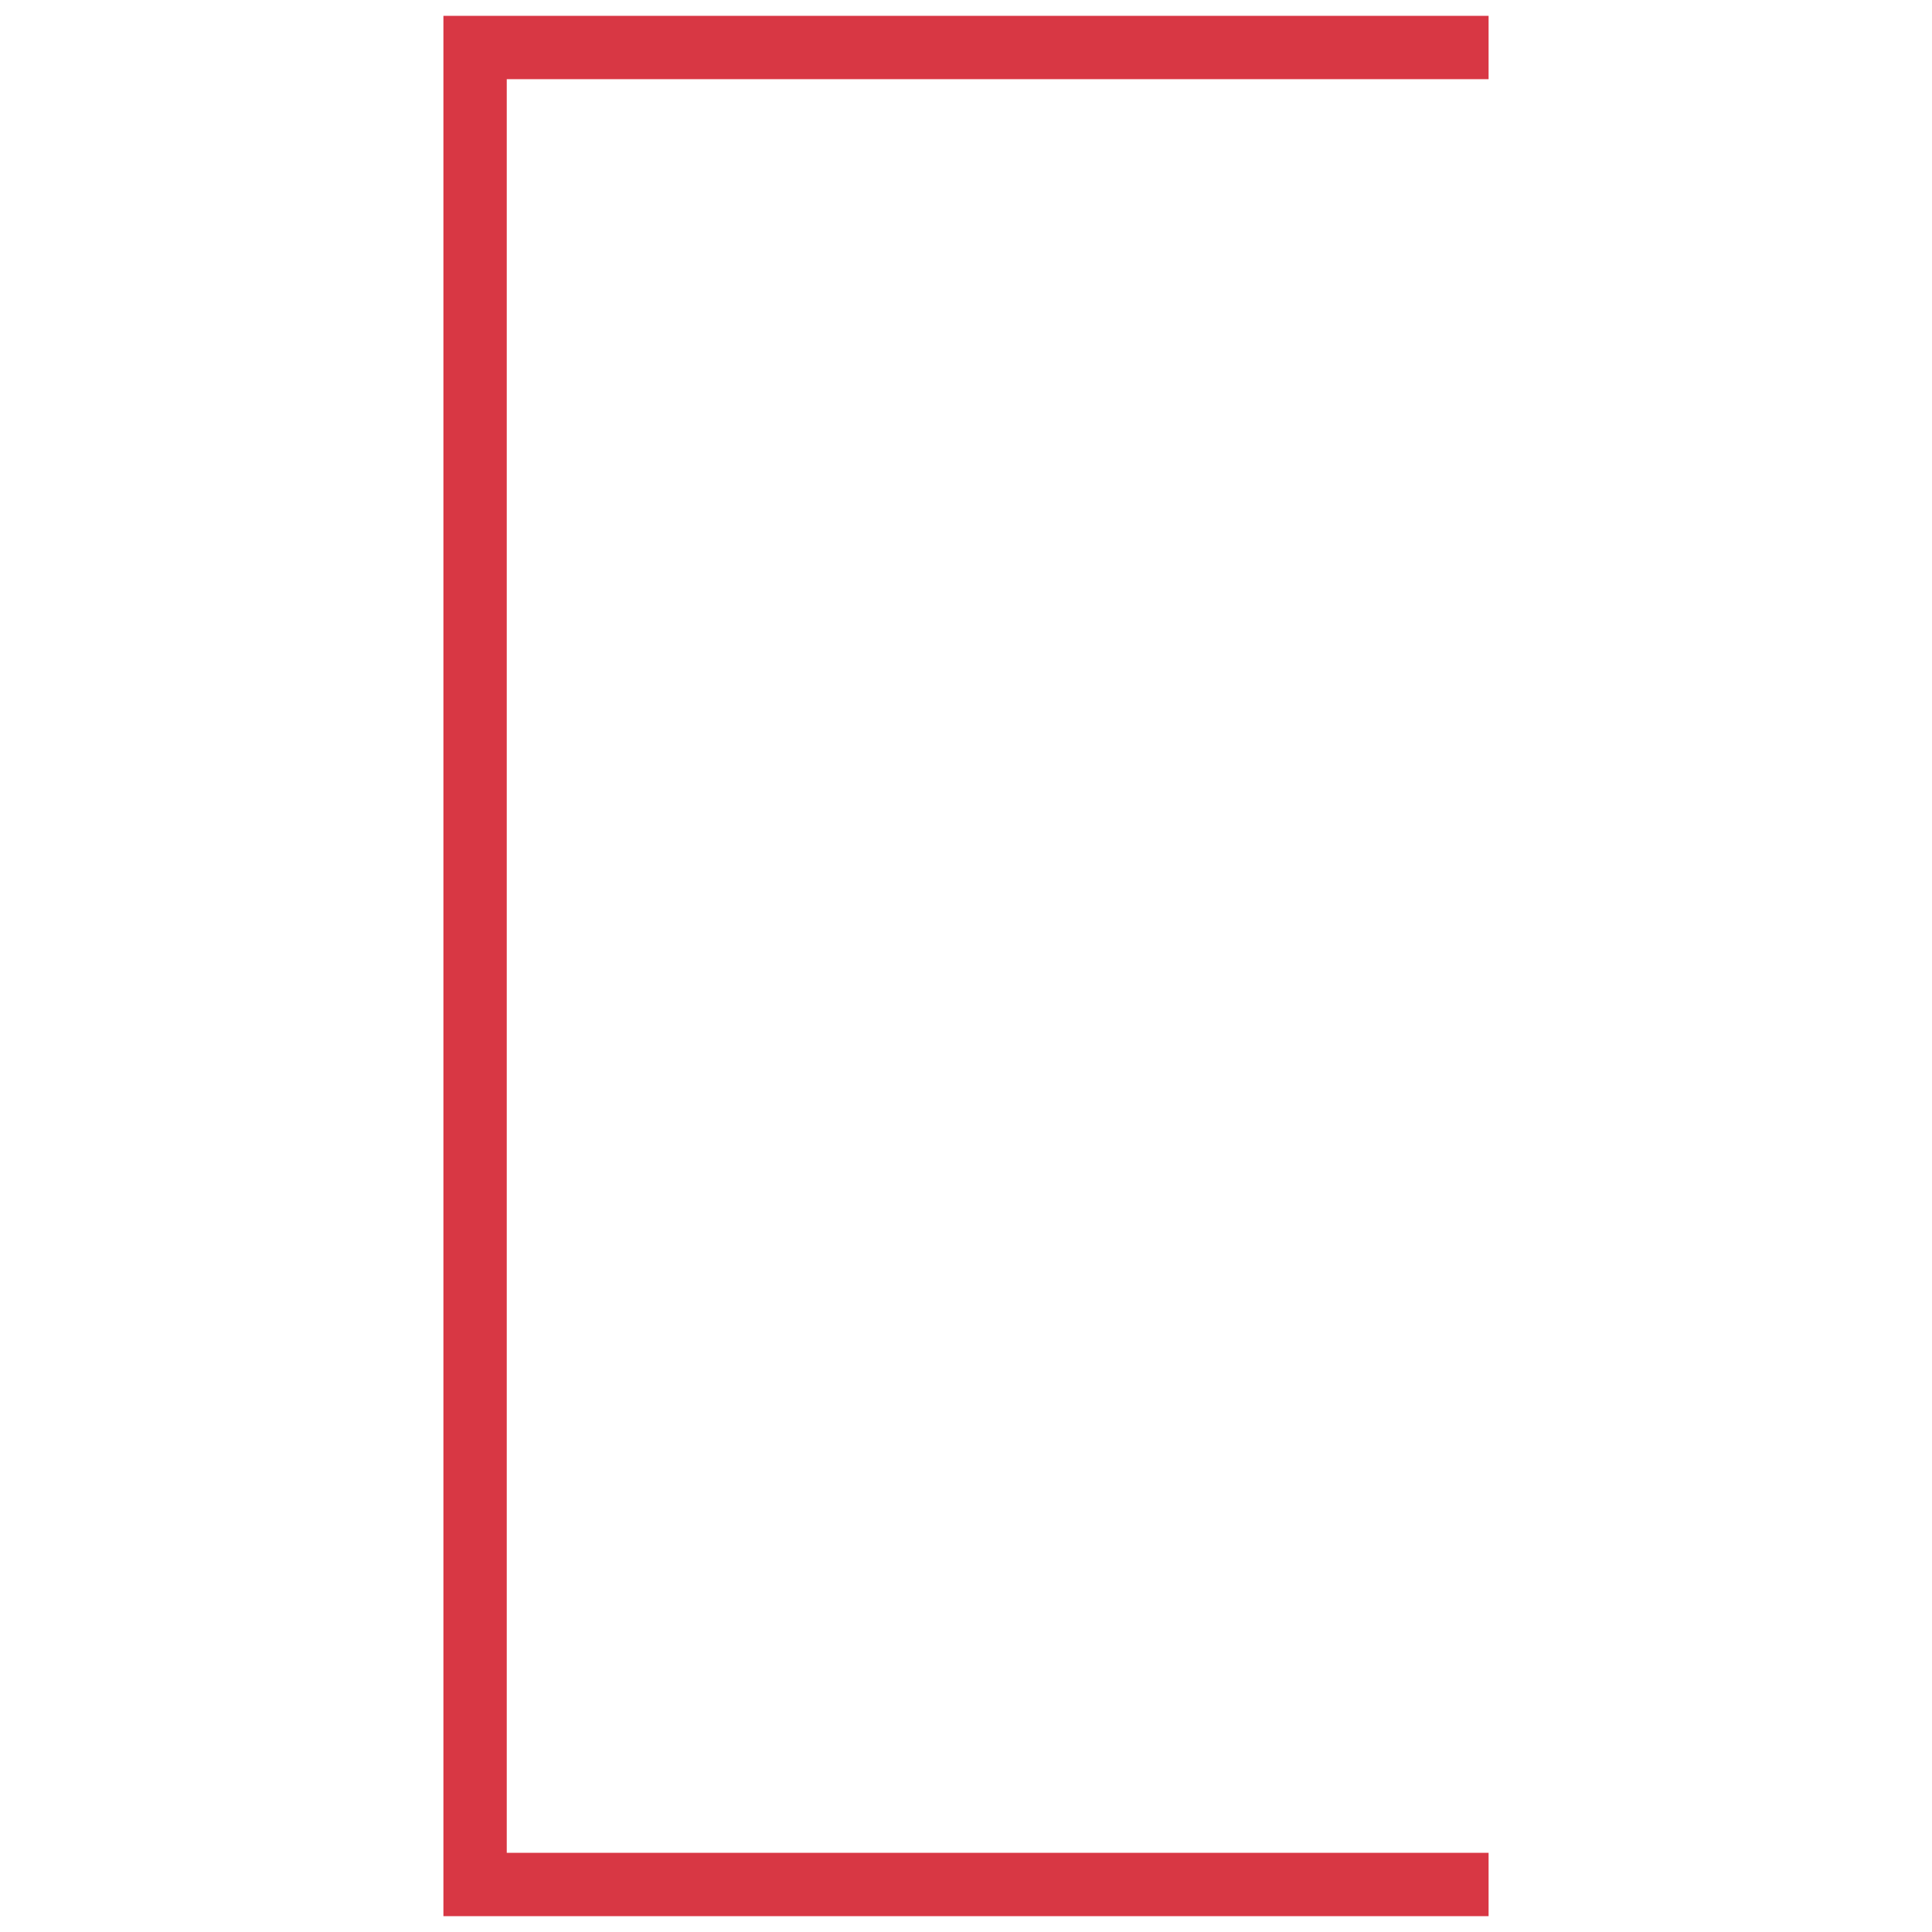
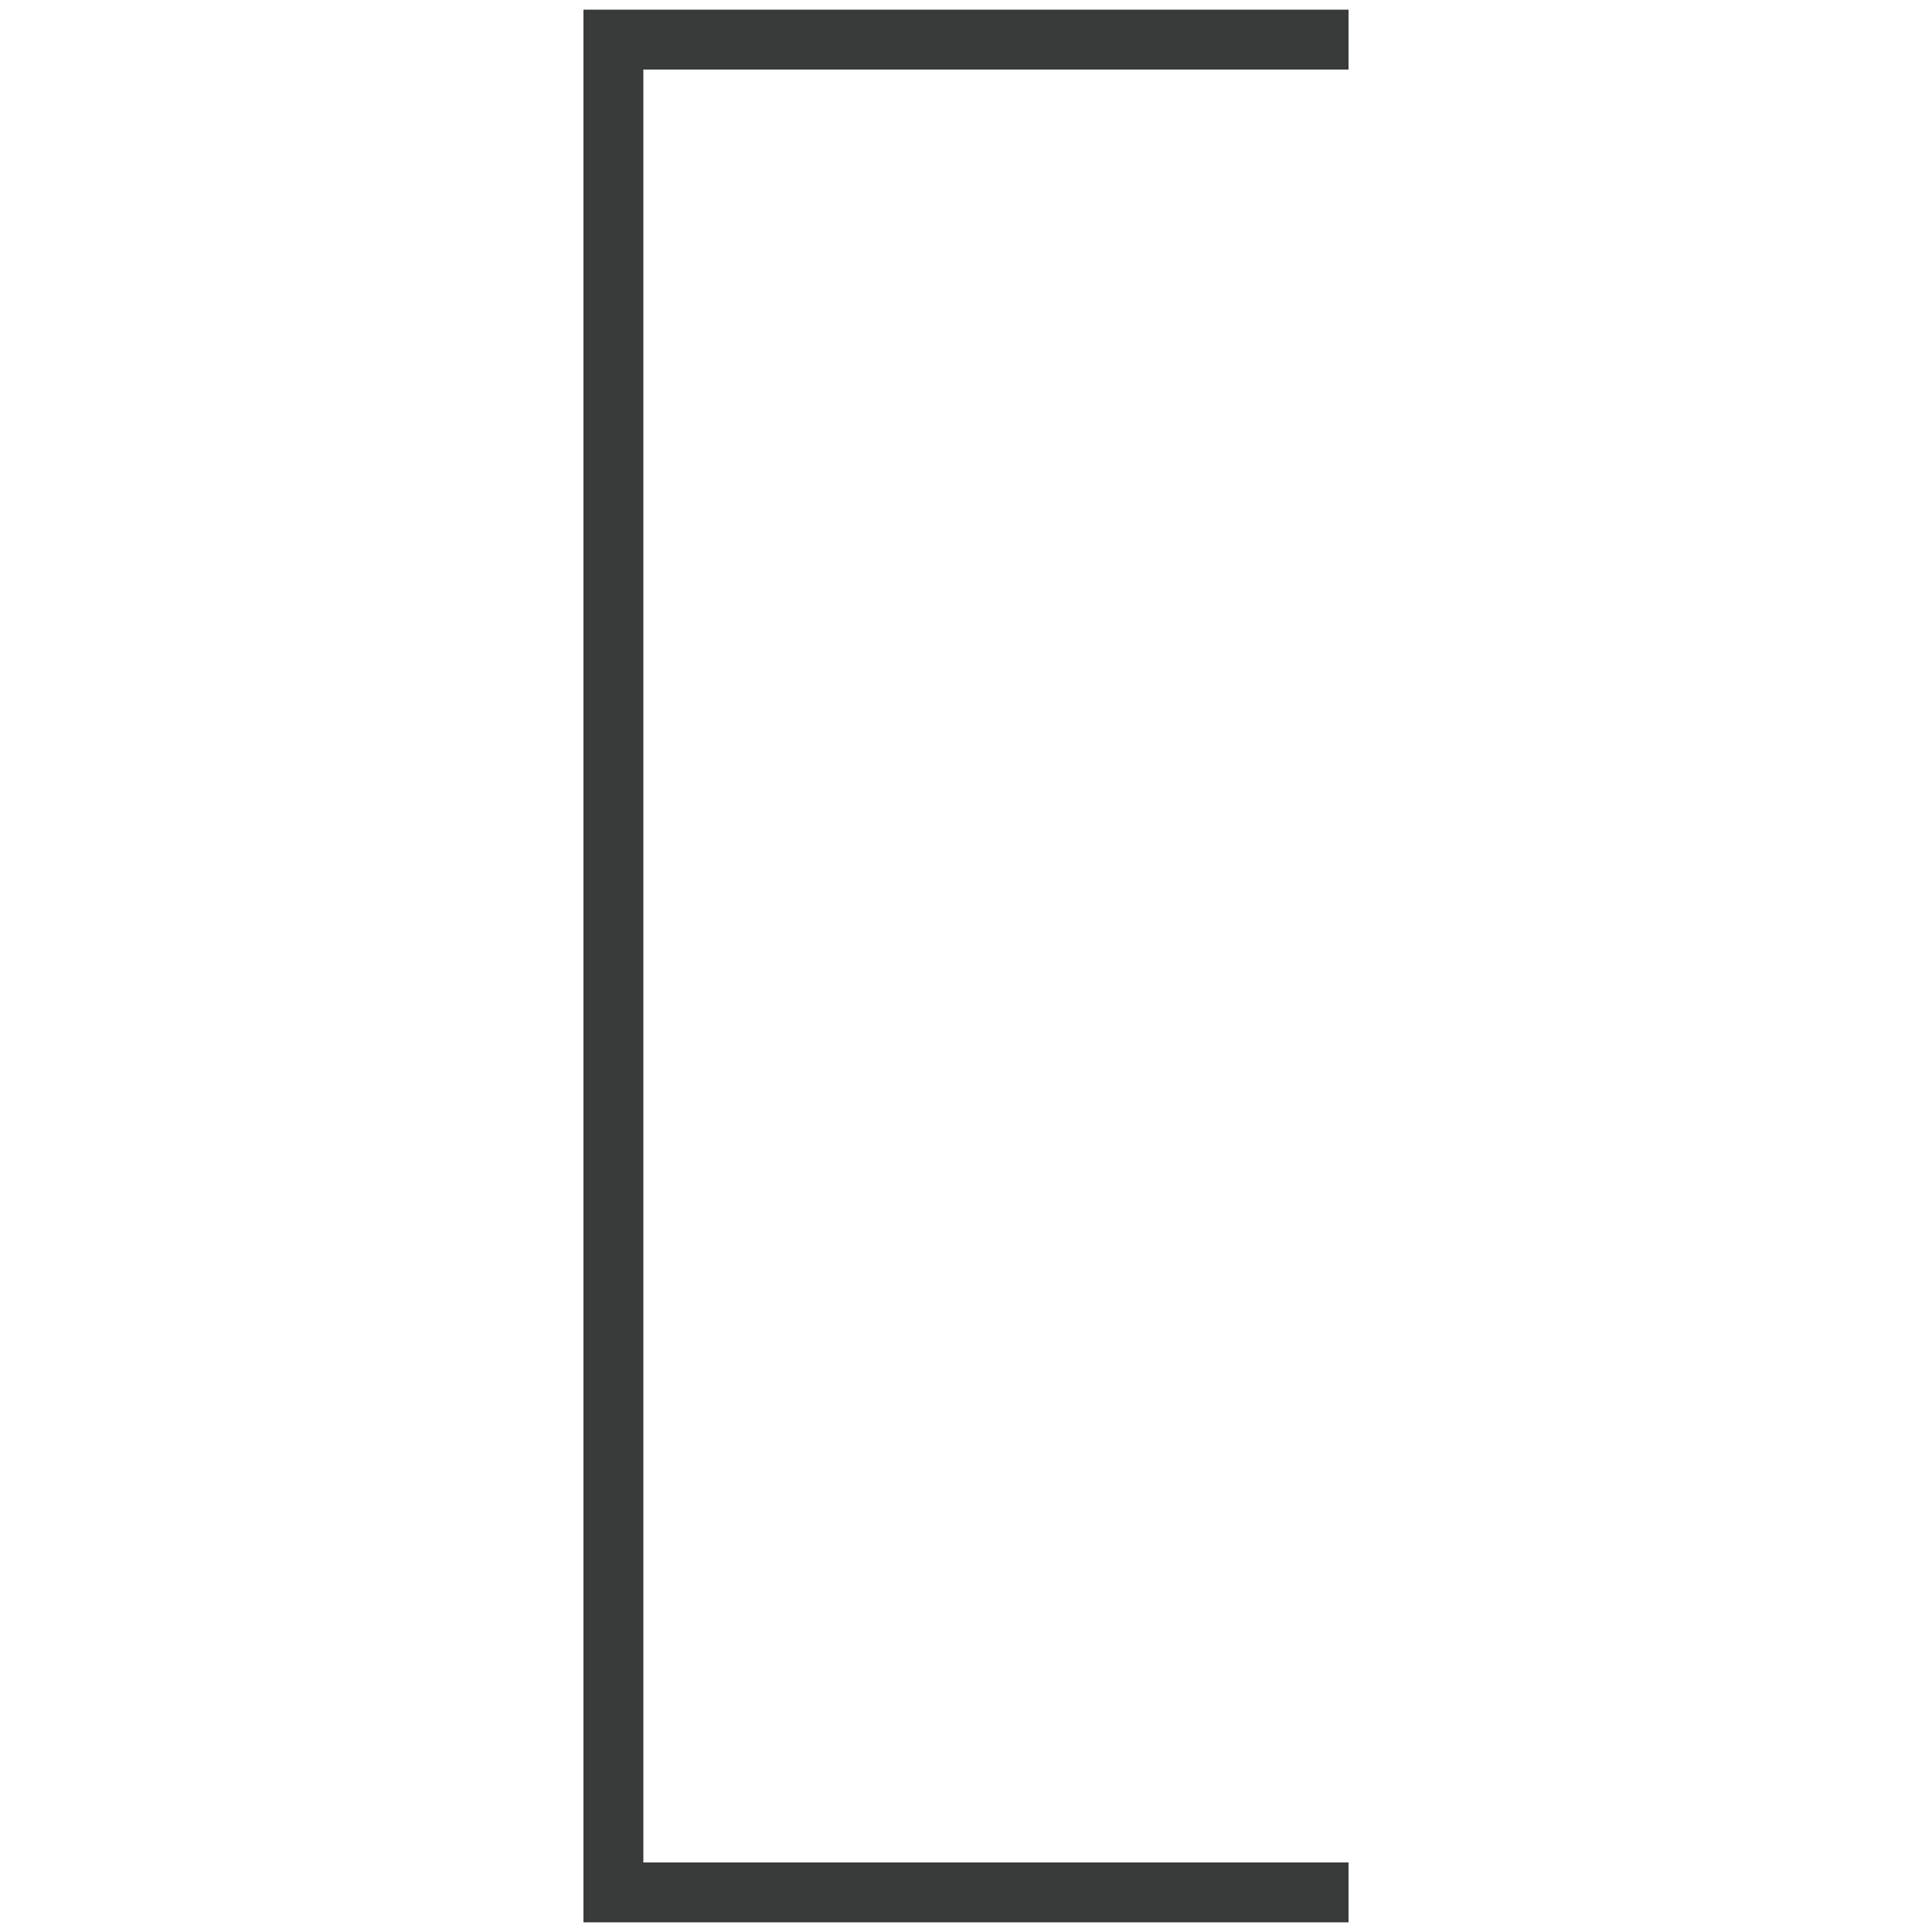
- <svg xmlns="http://www.w3.org/2000/svg" enable-background="new 0 0 305 305" version="1.1" viewBox="0 0 305 305" xml:space="preserve">
+ <svg xmlns="http://www.w3.org/2000/svg" version="1.1" id="Warstwa_1" x="0px" y="0px" viewBox="0 0 100 100" style="enable-background:new 0 0 100 100;" xml:space="preserve">
  <style type="text/css">
- 	.st0{fill:#D83744;}
+ 	.st0{fill:#393A3A;}
</style>
-   <polygon class="st0" points="235 12.5 235 2.5 80 2.5 70 2.5 70 12.5 70 292.5 70 302.5 80 302.5 235 302.5 235 292.5 80 292.5 80 12.5" />
+   <polygon class="st0" points="69.8,3.6 69.8,0.5 33.3,0.5 30.2,0.5 30.2,3.6 30.2,96.4 30.2,99.5 33.3,99.5 69.8,99.5 69.8,96.4   33.3,96.4 33.3,3.6 " />
</svg>
